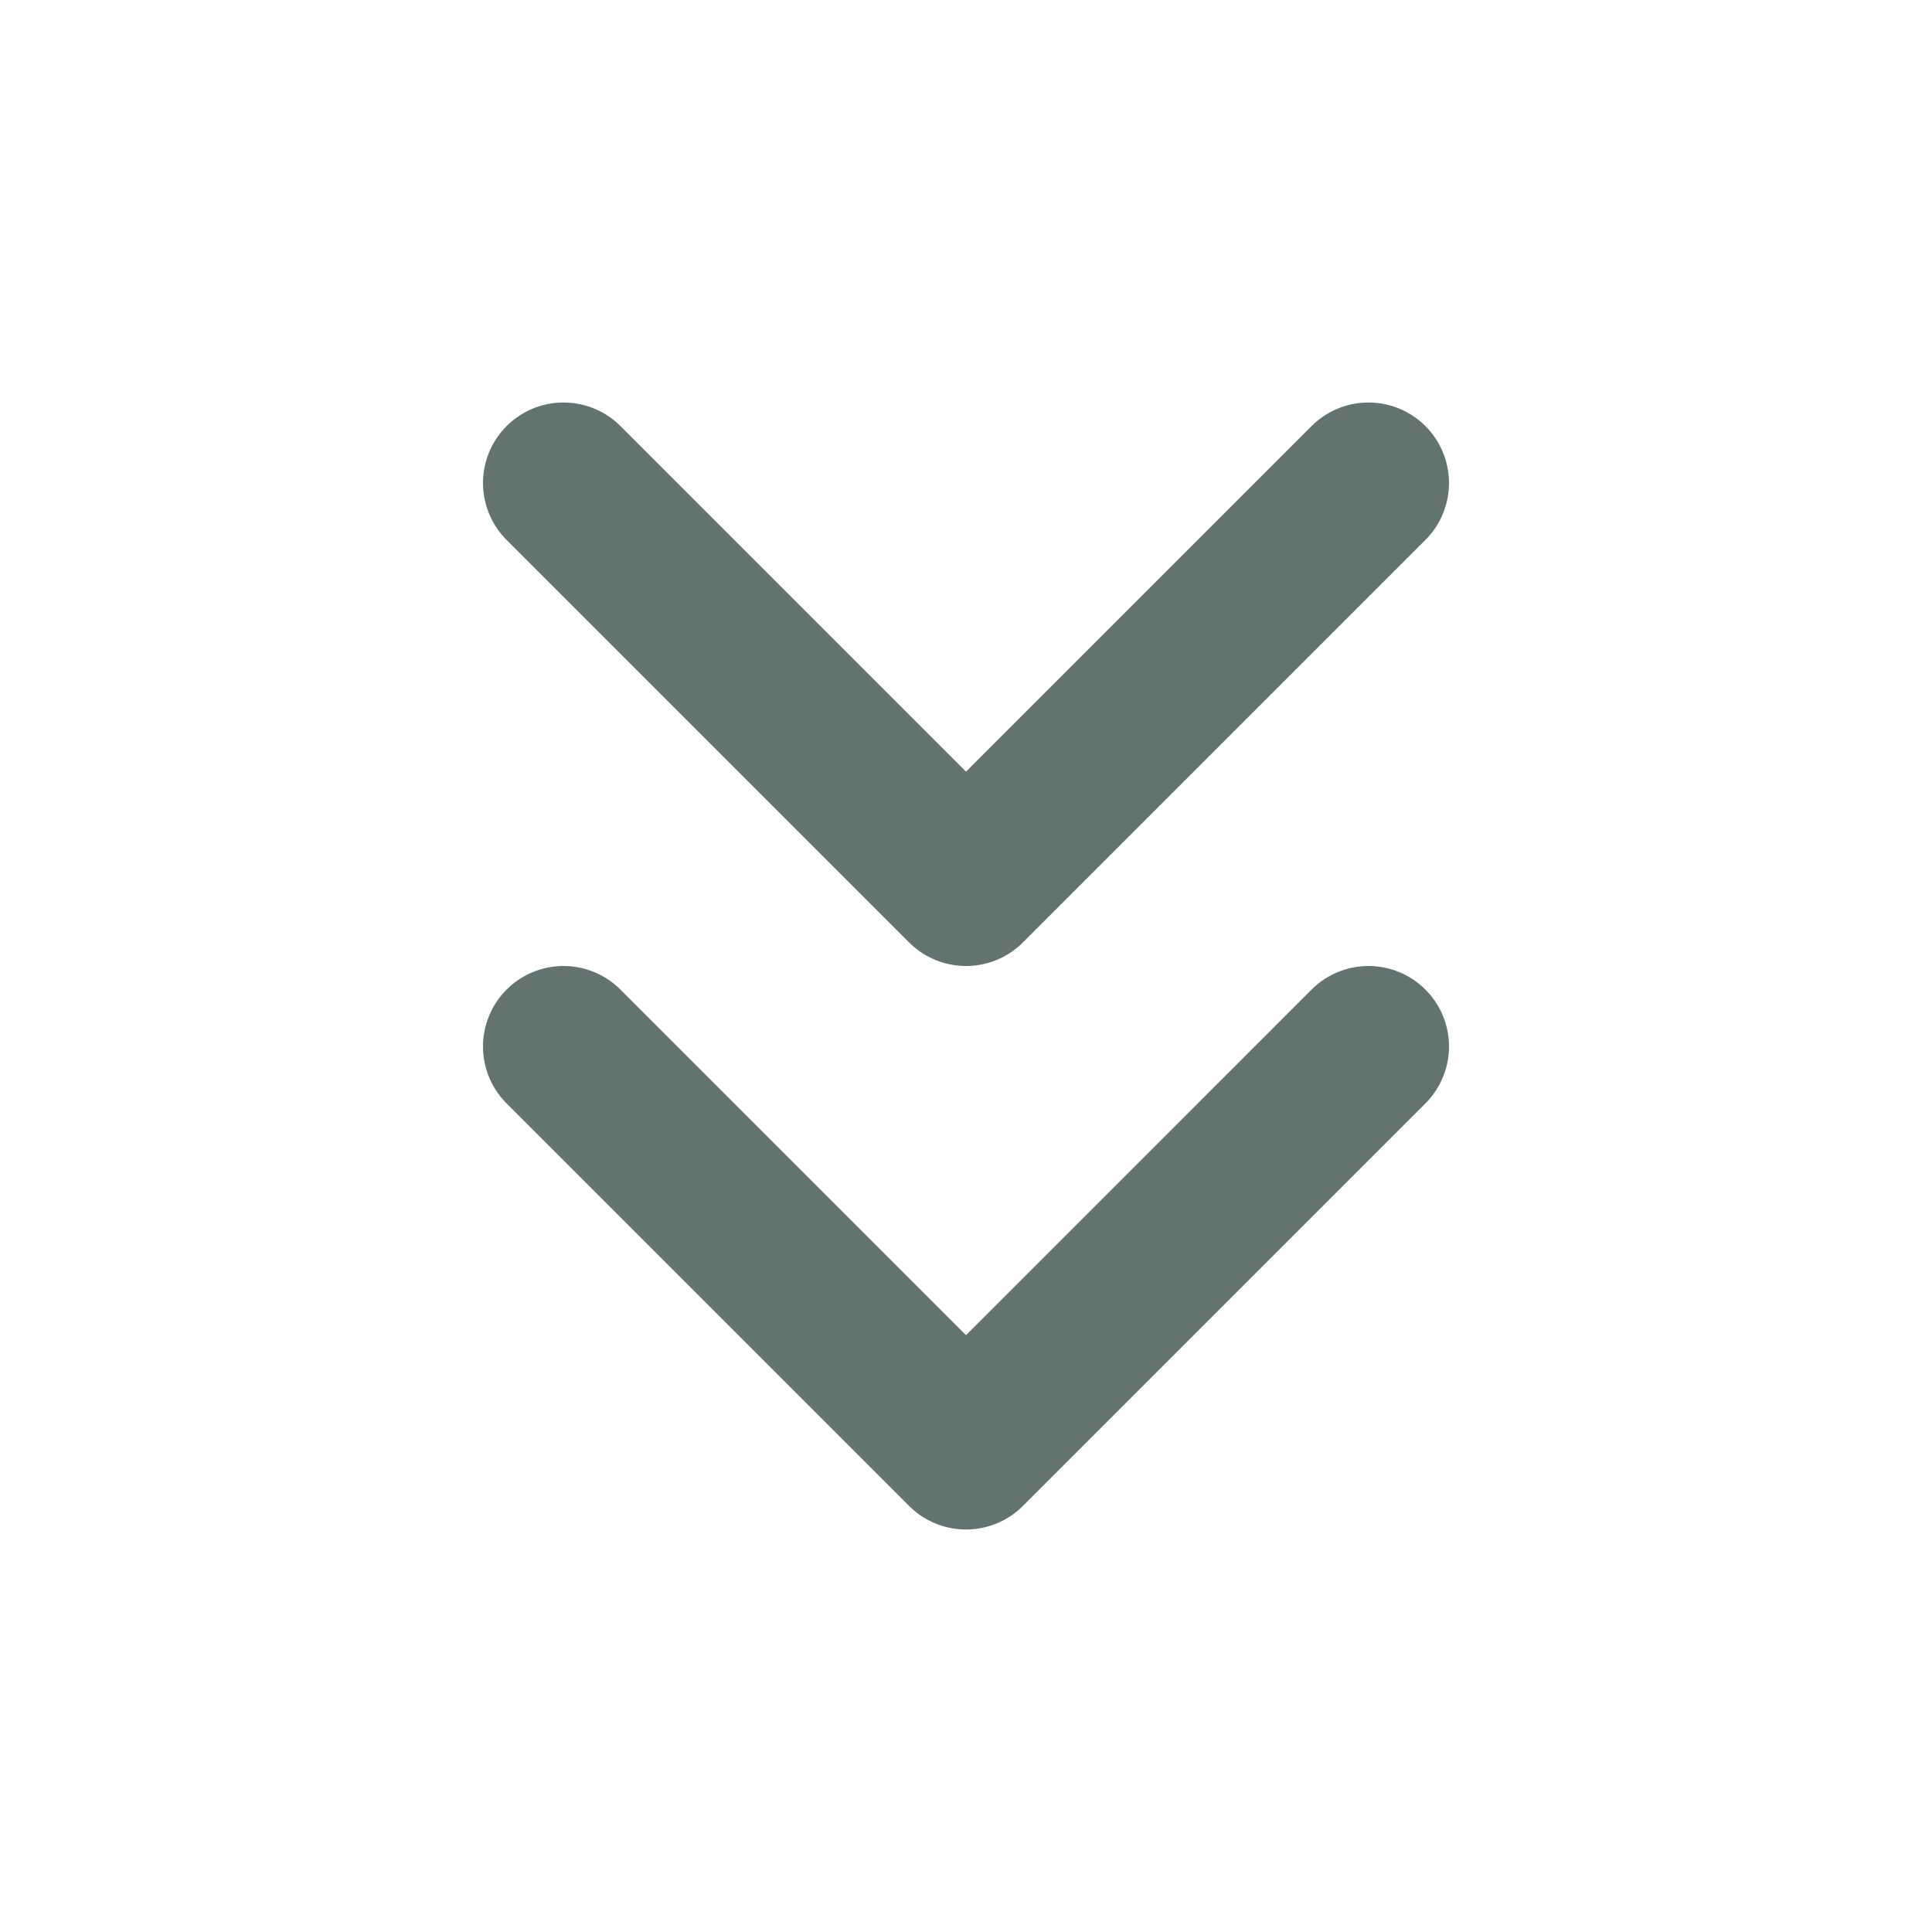
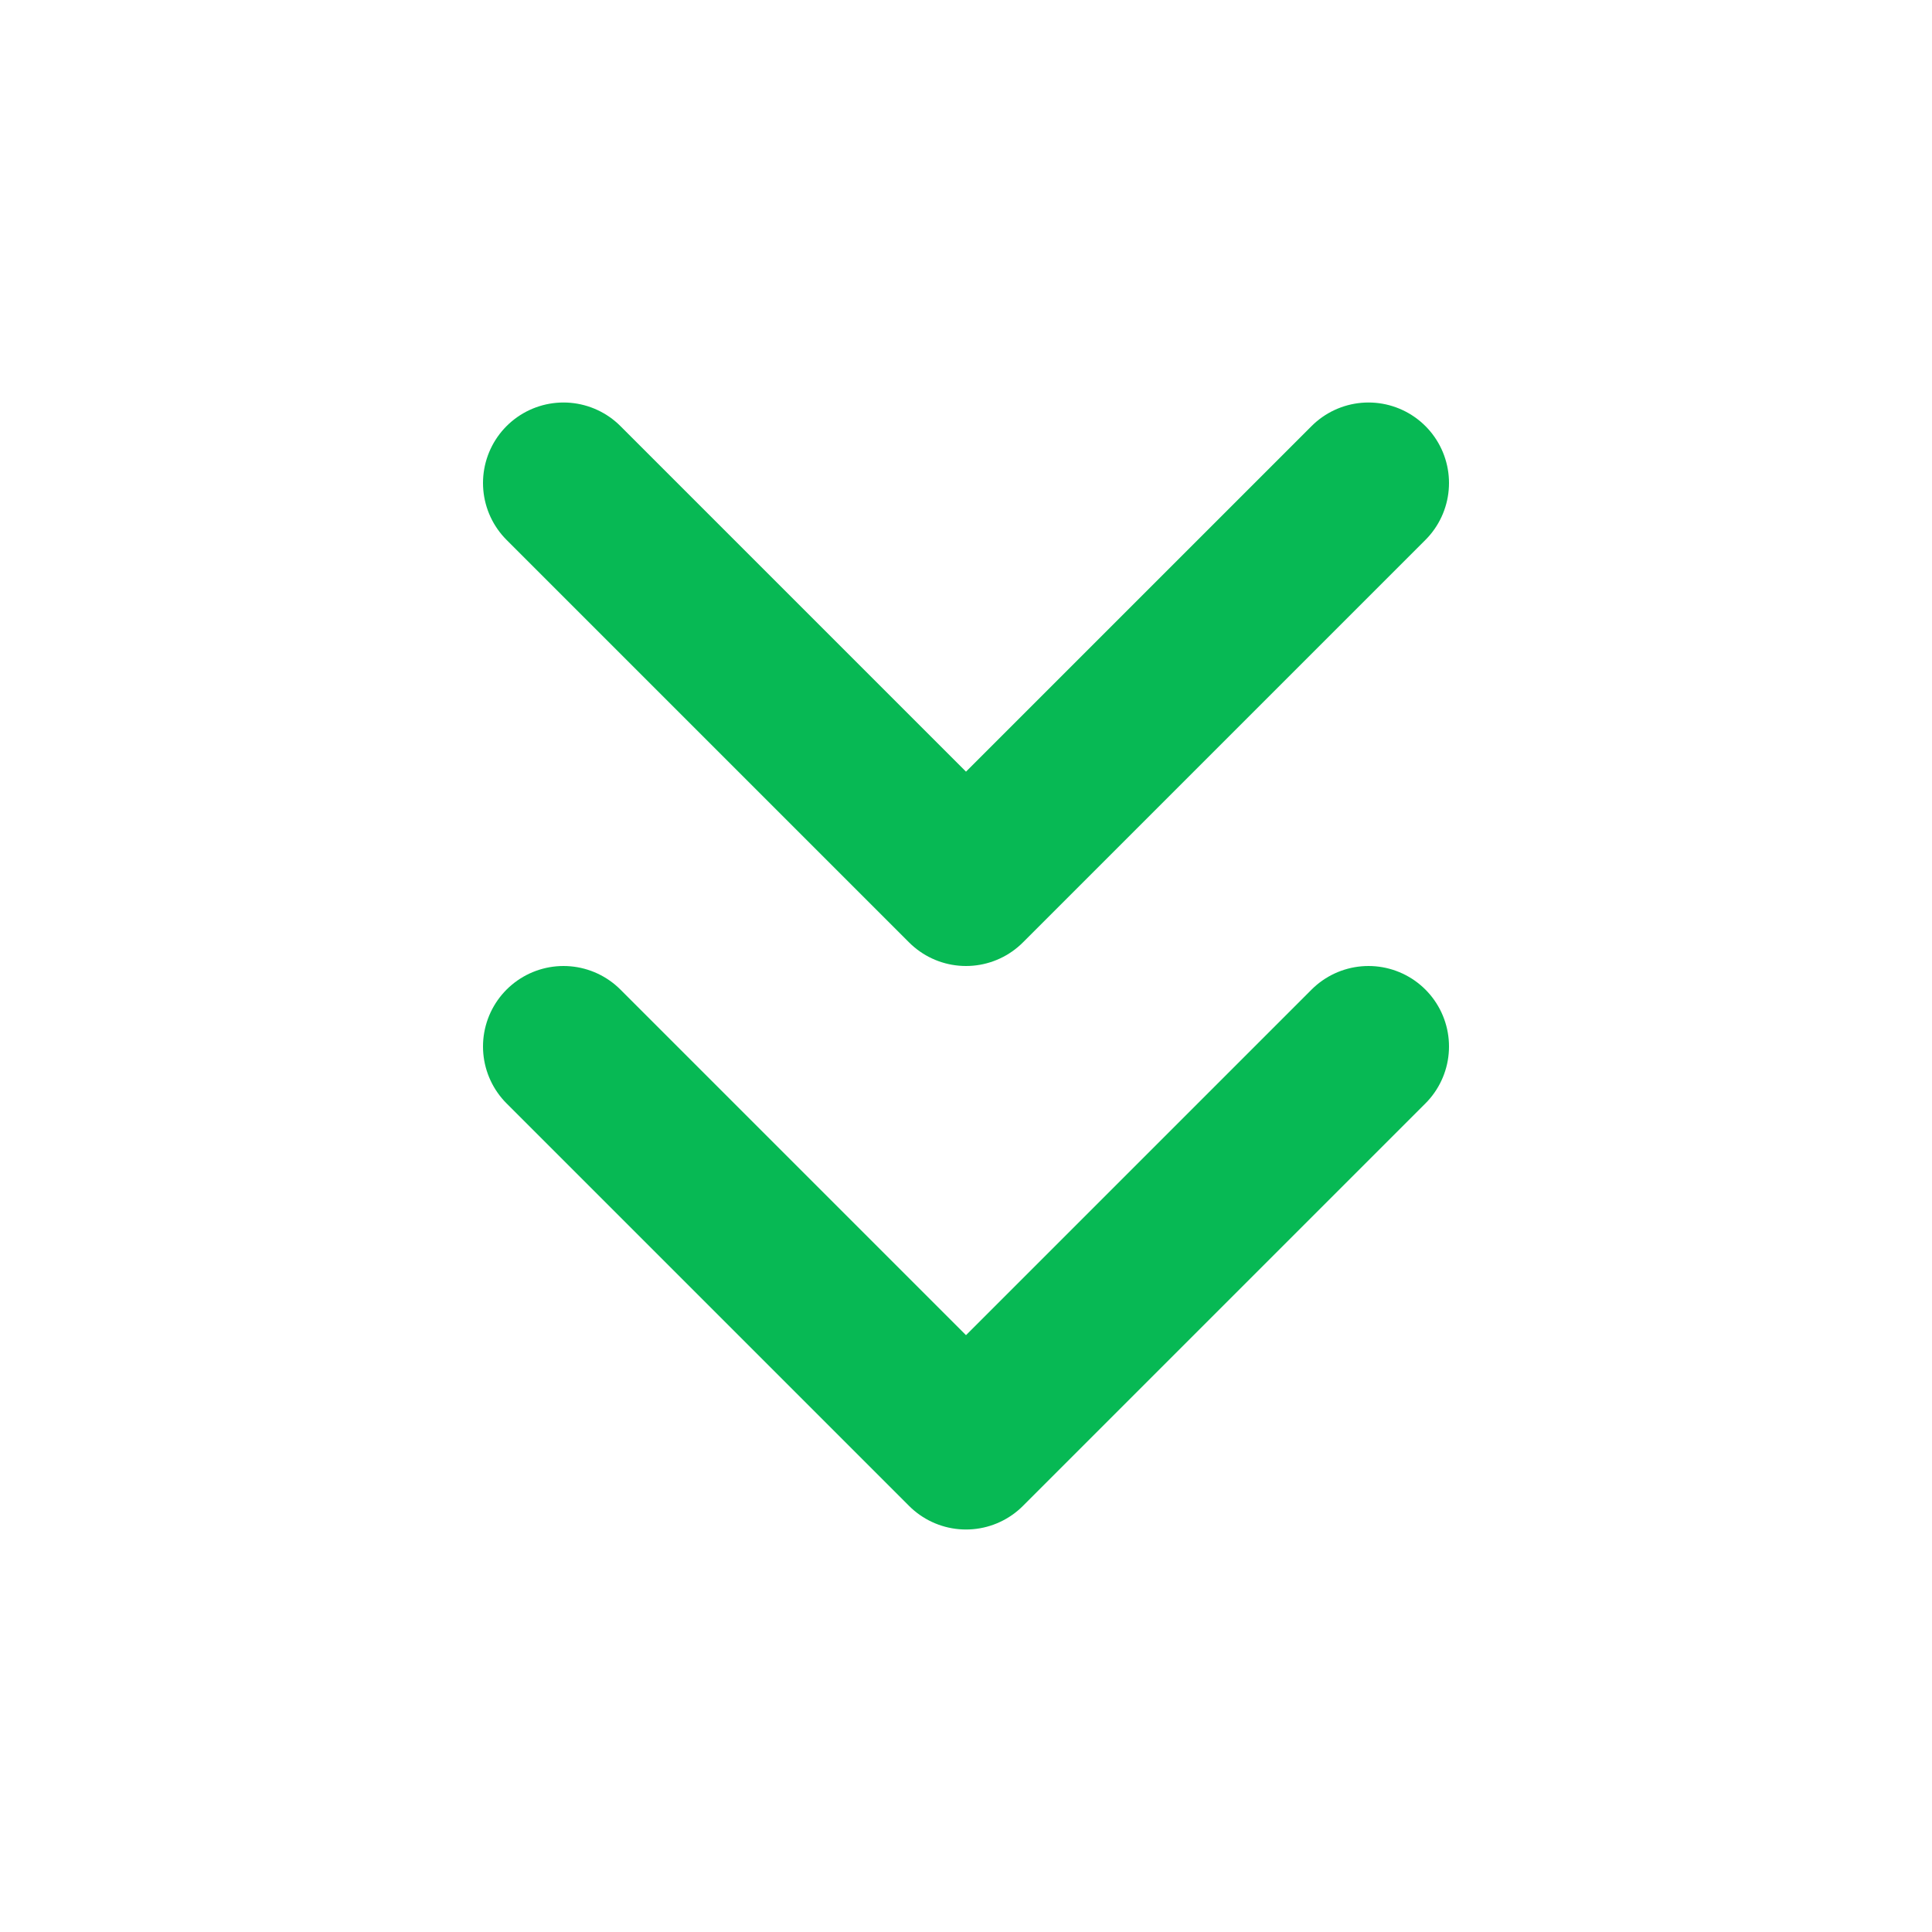
- <svg xmlns="http://www.w3.org/2000/svg" width="24" height="24" viewBox="0 0 24 24" fill="none" stroke="#627370" stroke-width="2" stroke-linecap="round" stroke-linejoin="round" class="feather feather-chevrons-down">
+ <svg xmlns="http://www.w3.org/2000/svg" width="24" height="24" viewBox="0 0 24 24" fill="none" stroke="#07B954" stroke-width="2" stroke-linecap="round" stroke-linejoin="round" class="feather feather-chevrons-down">
  <polyline points="7 13 12 18 17 13" />
  <polyline points="7 6 12 11 17 6" />
</svg>
